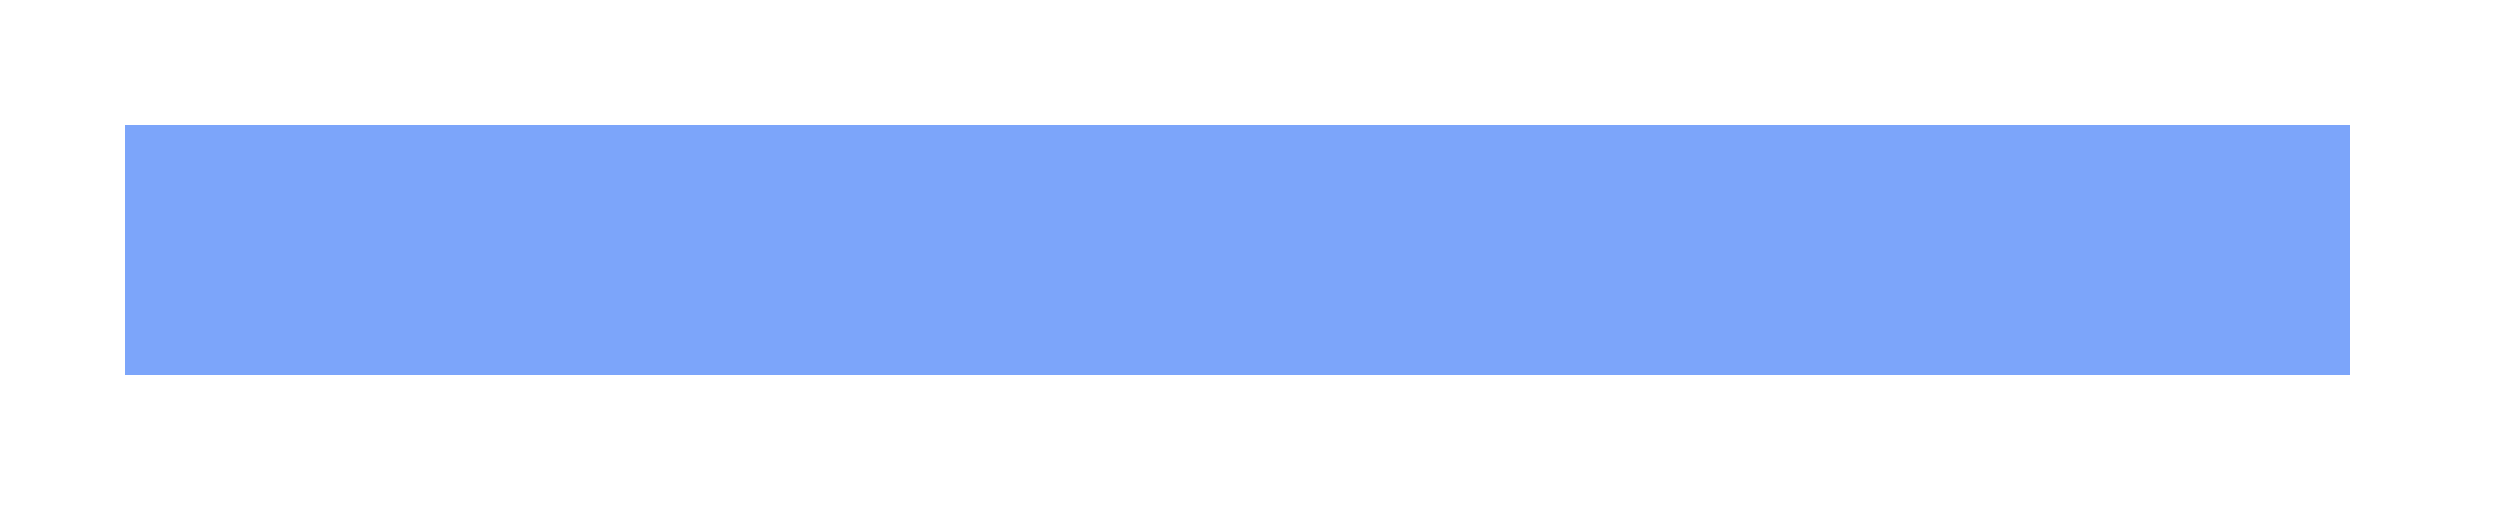
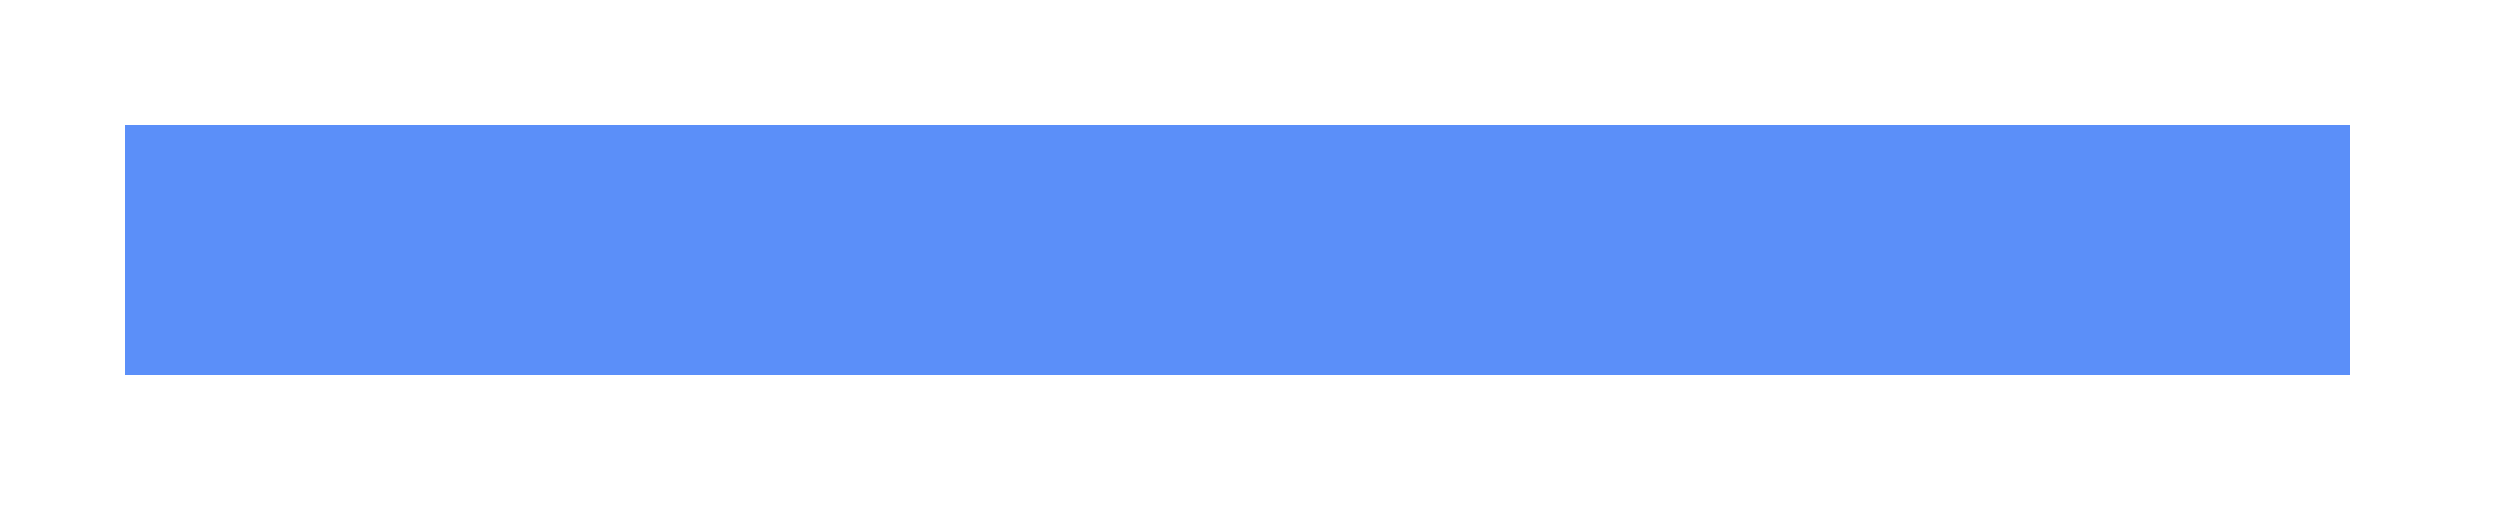
<svg xmlns="http://www.w3.org/2000/svg" version="1.1" width="100px" height="21px">
-   <g transform="matrix(1 0 0 1 -577 -2531 )">
-     <path d="M 582 2541  L 671 2541  " stroke-width="10" stroke="#5b8ff9" fill="none" stroke-opacity="0.8" />
+   <g transform="matrix(1 0 0 1 -577 -2595 )">
+     <path d="M 582 2605  L 671 2605  " stroke-width="10" stroke="#5b8ff9" fill="none" />
  </g>
</svg>
